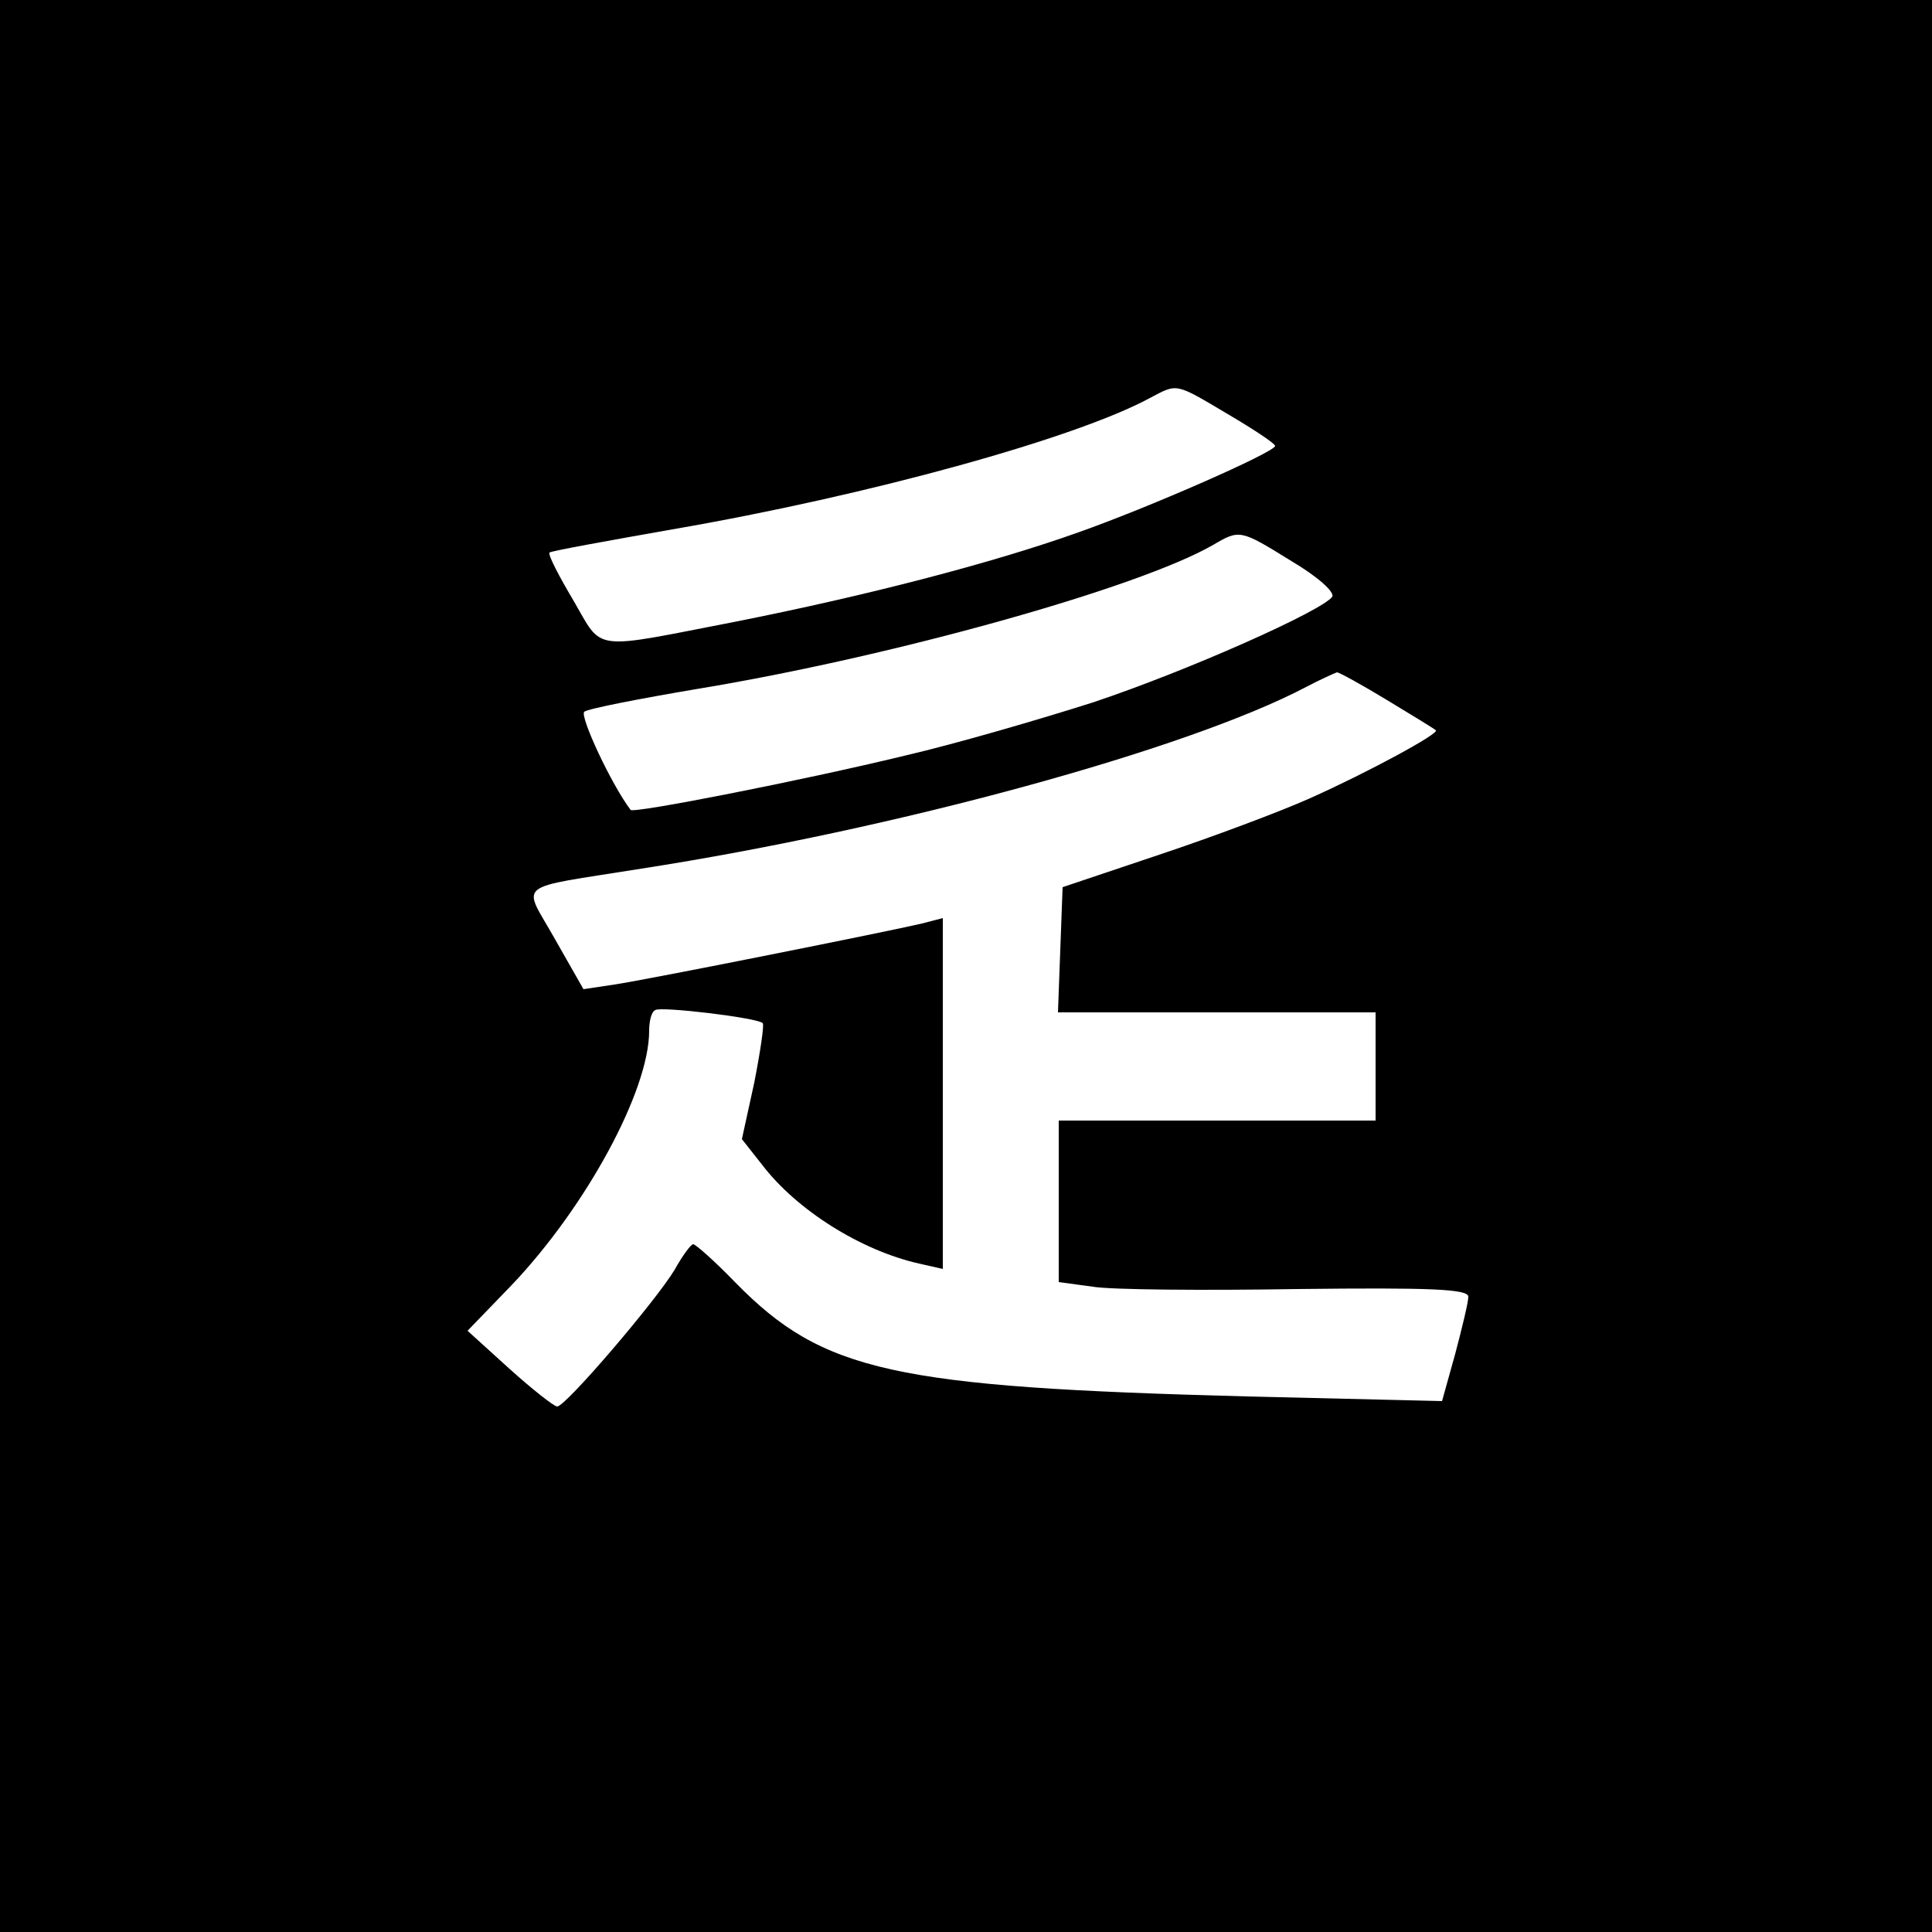
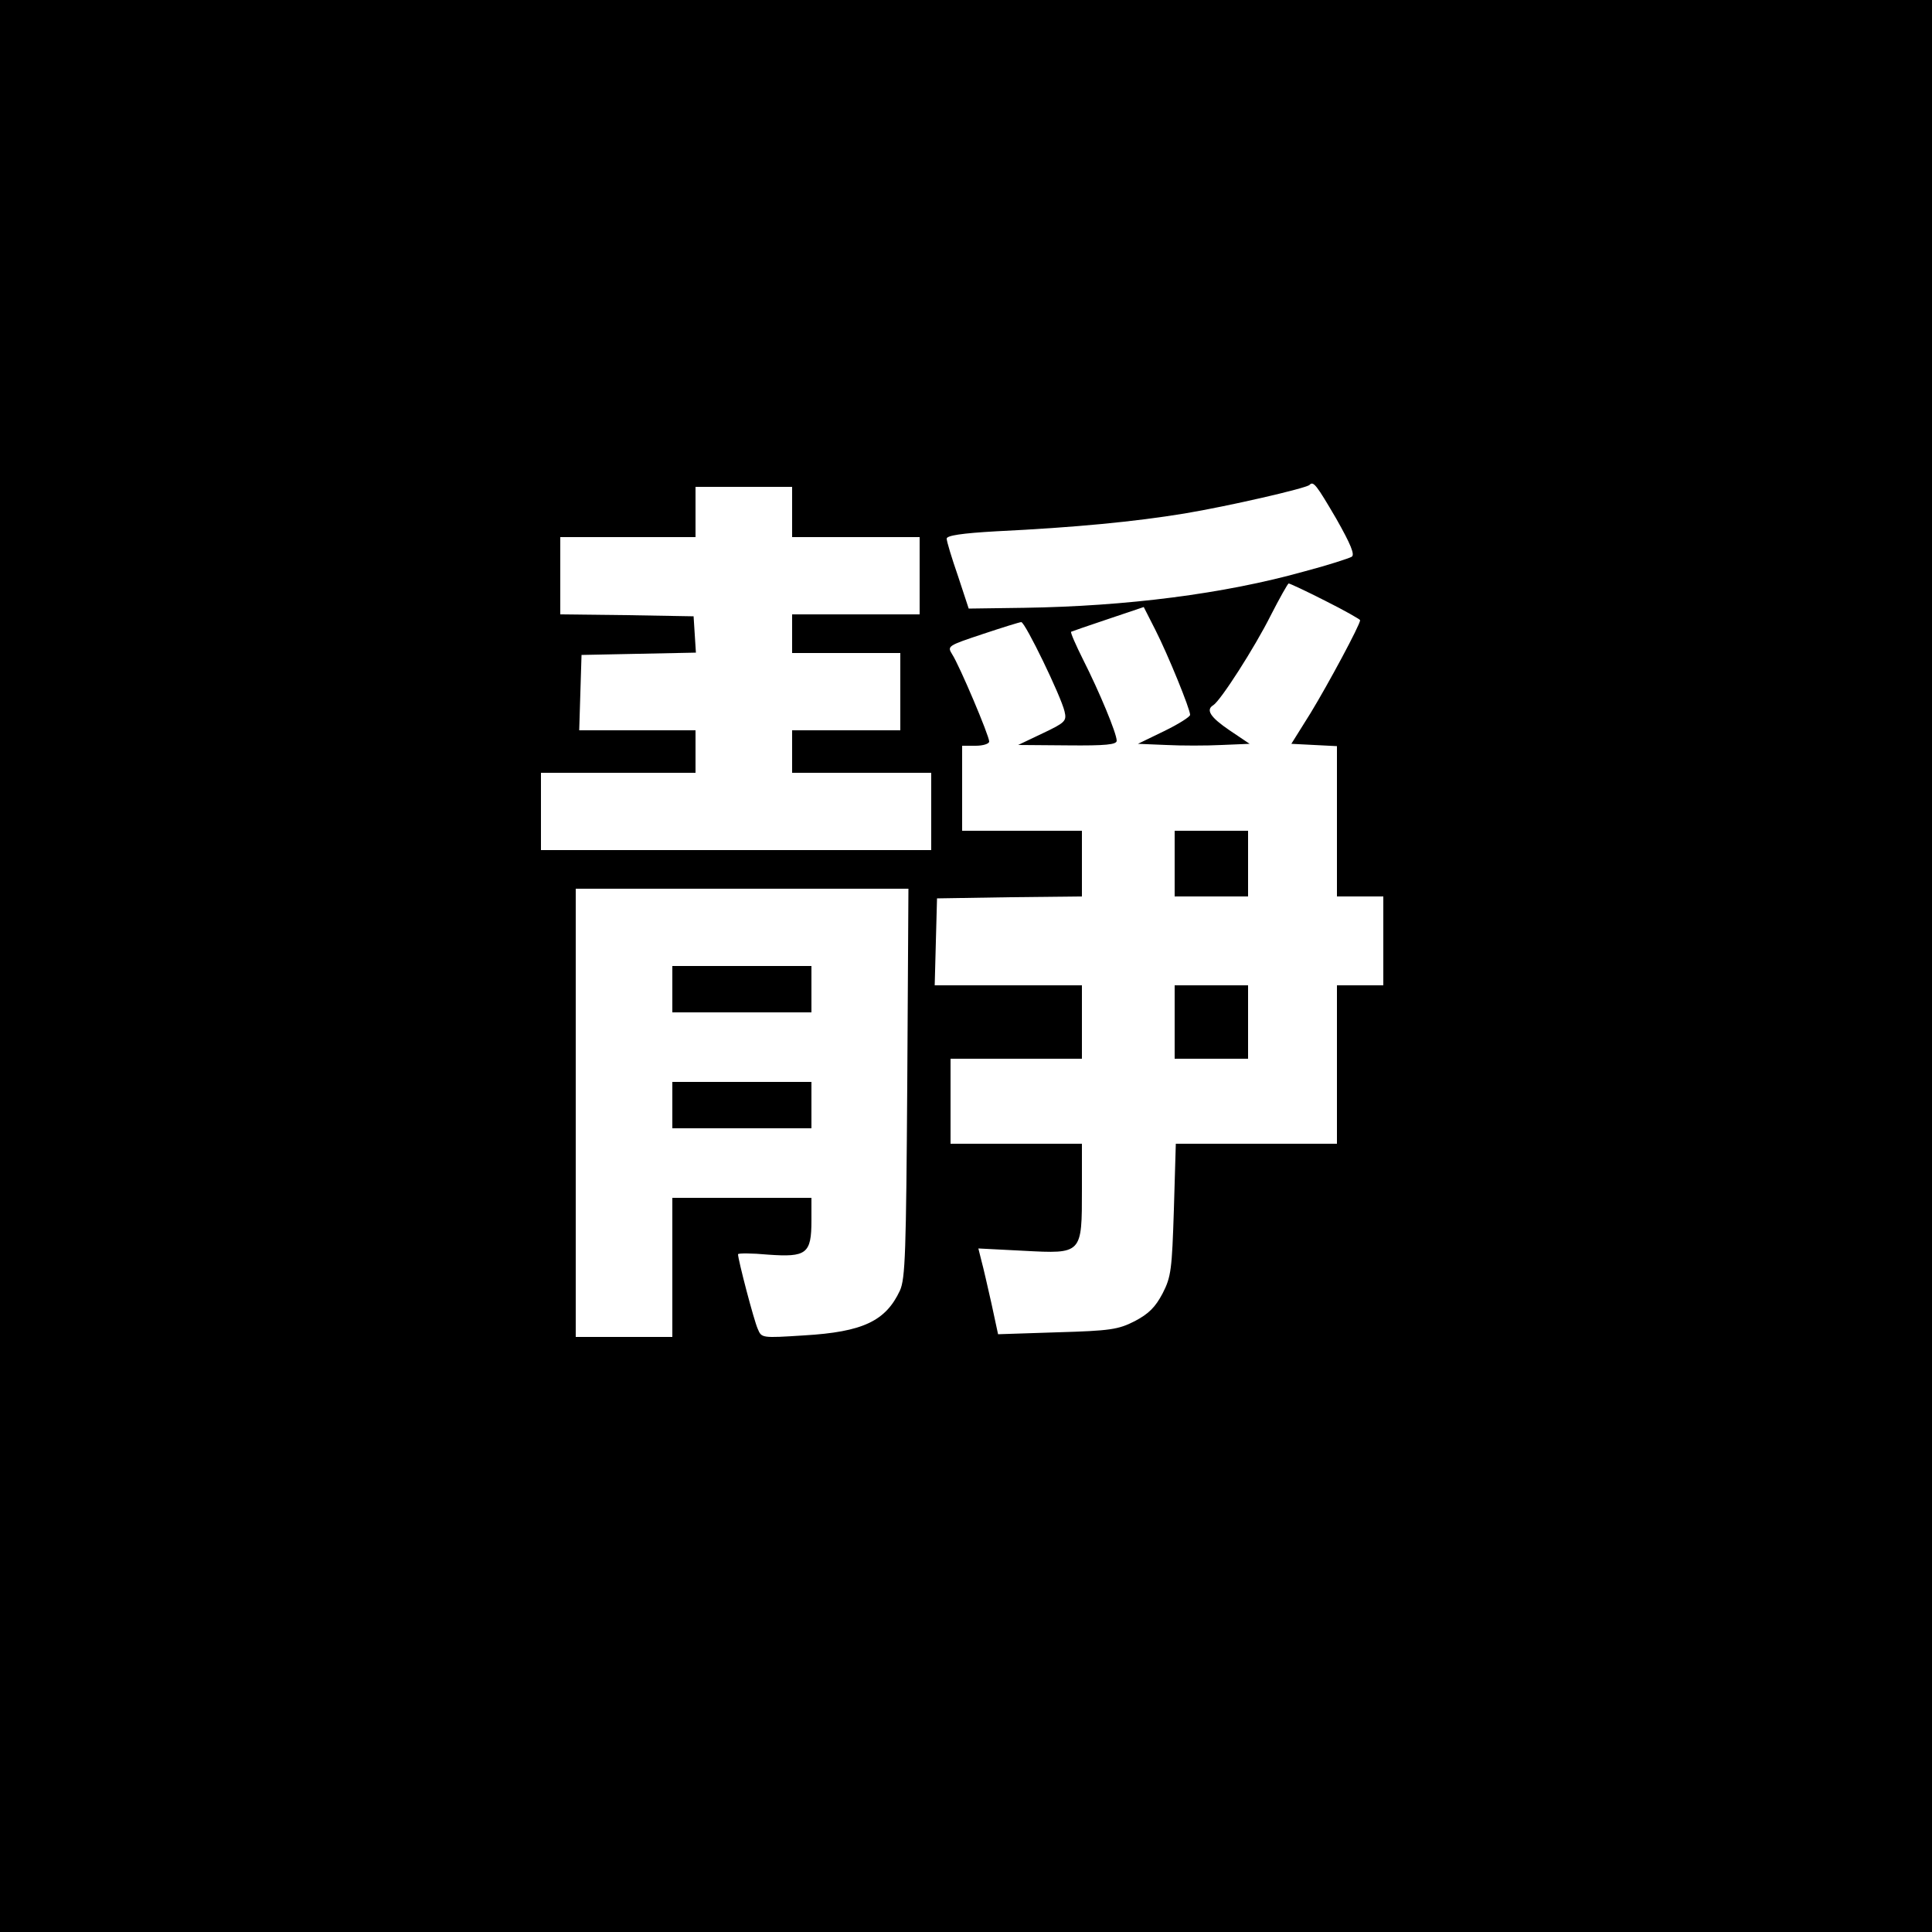
- <svg xmlns="http://www.w3.org/2000/svg" version="1.0" width="250pt" height="250pt" viewBox="0 0 250 250" preserveAspectRatio="xMidYMid meet">
-   <g transform="translate(0,250) scale(0.1,-0.1)" fill="#000000" stroke="none">
-     <path d="M0 1250 l0 -1250 1250 0 1250 0 0 1250 0 1250 -1250 0 -1250 0 0 -1250z m1589 714 c34 -20 61 -38 61 -41 0 -8 -164 -80 -255 -112 -112 -40 -275 -82 -441 -115 -191 -37 -173 -40 -212 27 -19 32 -33 59 -31 62 2 2 74 15 159 30 255 44 522 118 618 170 36 19 32 20 101 -21z m82 -190 c34 -20 56 -40 53 -46 -12 -18 -187 -96 -310 -137 -66 -21 -175 -53 -244 -69 -132 -32 -351 -75 -354 -70 -25 33 -66 121 -60 127 5 4 72 17 149 30 248 41 568 130 665 186 34 20 35 20 101 -21z m124 -180 c33 -20 61 -37 63 -39 5 -4 -87 -54 -163 -88 -38 -17 -126 -50 -195 -73 l-125 -42 -3 -81 -3 -81 206 0 205 0 0 -70 0 -70 -205 0 -205 0 0 -104 0 -105 44 -6 c24 -4 144 -5 265 -3 173 2 221 0 221 -10 0 -7 -8 -40 -17 -74 l-17 -61 -251 6 c-459 12 -550 32 -663 147 -27 28 -52 50 -55 50 -3 0 -14 -15 -24 -33 -24 -40 -141 -177 -152 -177 -4 0 -32 22 -62 49 l-54 49 57 59 c97 102 178 252 178 329 0 13 3 25 8 27 7 5 133 -10 139 -17 2 -2 -3 -36 -11 -77 l-16 -73 26 -33 c45 -59 128 -111 203 -128 l31 -7 0 227 0 227 -27 -7 c-42 -10 -352 -72 -398 -79 l-40 -6 -37 65 c-42 75 -56 64 112 91 329 51 706 154 860 235 19 10 37 18 40 19 3 0 32 -16 65 -36z" />
+ <svg xmlns="http://www.w3.org/2000/svg" version="1.0" width="500pt" height="500pt" viewBox="0 0 500 500" preserveAspectRatio="xMidYMid meet">
+   <g transform="translate(0,500) scale(0.1,-0.1)" fill="#000000" stroke="none">
+     <path d="M0 2500 l0 -2500 2500 0 2500 0 0 2500 0 2500 -2500 0 -2500 0 0 -2500z m3458 1158 c38 -67 49 -94 40 -99 -7 -4 -62 -22 -123 -38 -207 -58 -460 -90 -724 -94 l-144 -2 -28 85 c-16 46 -29 89 -29 96 0 8 39 14 128 19 206 10 359 25 487 46 114 19 314 65 324 74 10 11 18 0 69 -87z m-1408 17 l0 -65 165 0 165 0 0 -100 0 -100 -165 0 -165 0 0 -50 0 -50 140 0 140 0 0 -100 0 -100 -140 0 -140 0 0 -55 0 -55 180 0 180 0 0 -100 0 -100 -505 0 -505 0 0 100 0 100 200 0 200 0 0 55 0 55 -150 0 -151 0 3 98 3 97 148 3 148 3 -3 47 -3 47 -172 3 -173 2 0 100 0 100 175 0 175 0 0 65 0 65 125 0 125 0 0 -65z m1380 -230 c50 -25 90 -48 90 -50 0 -12 -83 -166 -128 -240 l-50 -80 59 -3 59 -3 0 -194 0 -195 60 0 60 0 0 -115 0 -115 -60 0 -60 0 0 -205 0 -205 -209 0 -208 0 -5 -170 c-5 -155 -7 -174 -29 -217 -19 -36 -36 -53 -72 -72 -43 -22 -64 -25 -201 -29 l-153 -5 -17 79 c-10 44 -21 93 -26 111 l-8 32 117 -6 c152 -8 151 -9 151 159 l0 118 -170 0 -170 0 0 110 0 110 170 0 170 0 0 95 0 95 -190 0 -191 0 3 113 3 112 188 3 187 2 0 85 0 85 -155 0 -155 0 0 110 0 110 35 0 c19 0 35 5 35 11 0 15 -77 197 -96 226 -13 21 -11 22 79 52 51 17 96 31 100 31 10 0 103 -192 112 -231 6 -25 2 -29 -57 -57 l-63 -30 128 -1 c99 -1 127 2 127 12 0 19 -45 127 -87 210 -19 38 -33 70 -31 72 2 1 45 16 96 33 l92 31 30 -59 c33 -65 90 -205 90 -220 0 -5 -30 -24 -67 -42 l-68 -33 73 -3 c39 -2 104 -2 144 0 l72 3 -52 35 c-50 34 -62 53 -42 65 19 12 107 149 149 233 23 45 44 82 46 82 3 0 46 -20 95 -45z m-1082 -1247 c-3 -439 -5 -507 -19 -538 -37 -79 -96 -107 -248 -116 -110 -7 -110 -7 -120 17 -10 22 -51 179 -51 193 0 3 35 3 78 -1 99 -7 112 2 112 88 l0 59 -180 0 -180 0 0 -180 0 -180 -125 0 -125 0 0 580 0 580 431 0 430 0 -3 -502z" />
+     <path d="M3040 2765 l0 -85 95 0 95 0 0 85 0 85 -95 0 -95 0 0 -85z" />
+     <path d="M3040 2355 l0 -95 95 0 95 0 0 95 0 95 -95 0 -95 0 0 -95z" />
+     <path d="M1740 2440 l0 -60 180 0 180 0 0 60 0 60 -180 0 -180 0 0 -60z" />
+     <path d="M1740 2140 l0 -60 180 0 180 0 0 60 0 60 -180 0 -180 0 0 -60z" />
  </g>
</svg>
